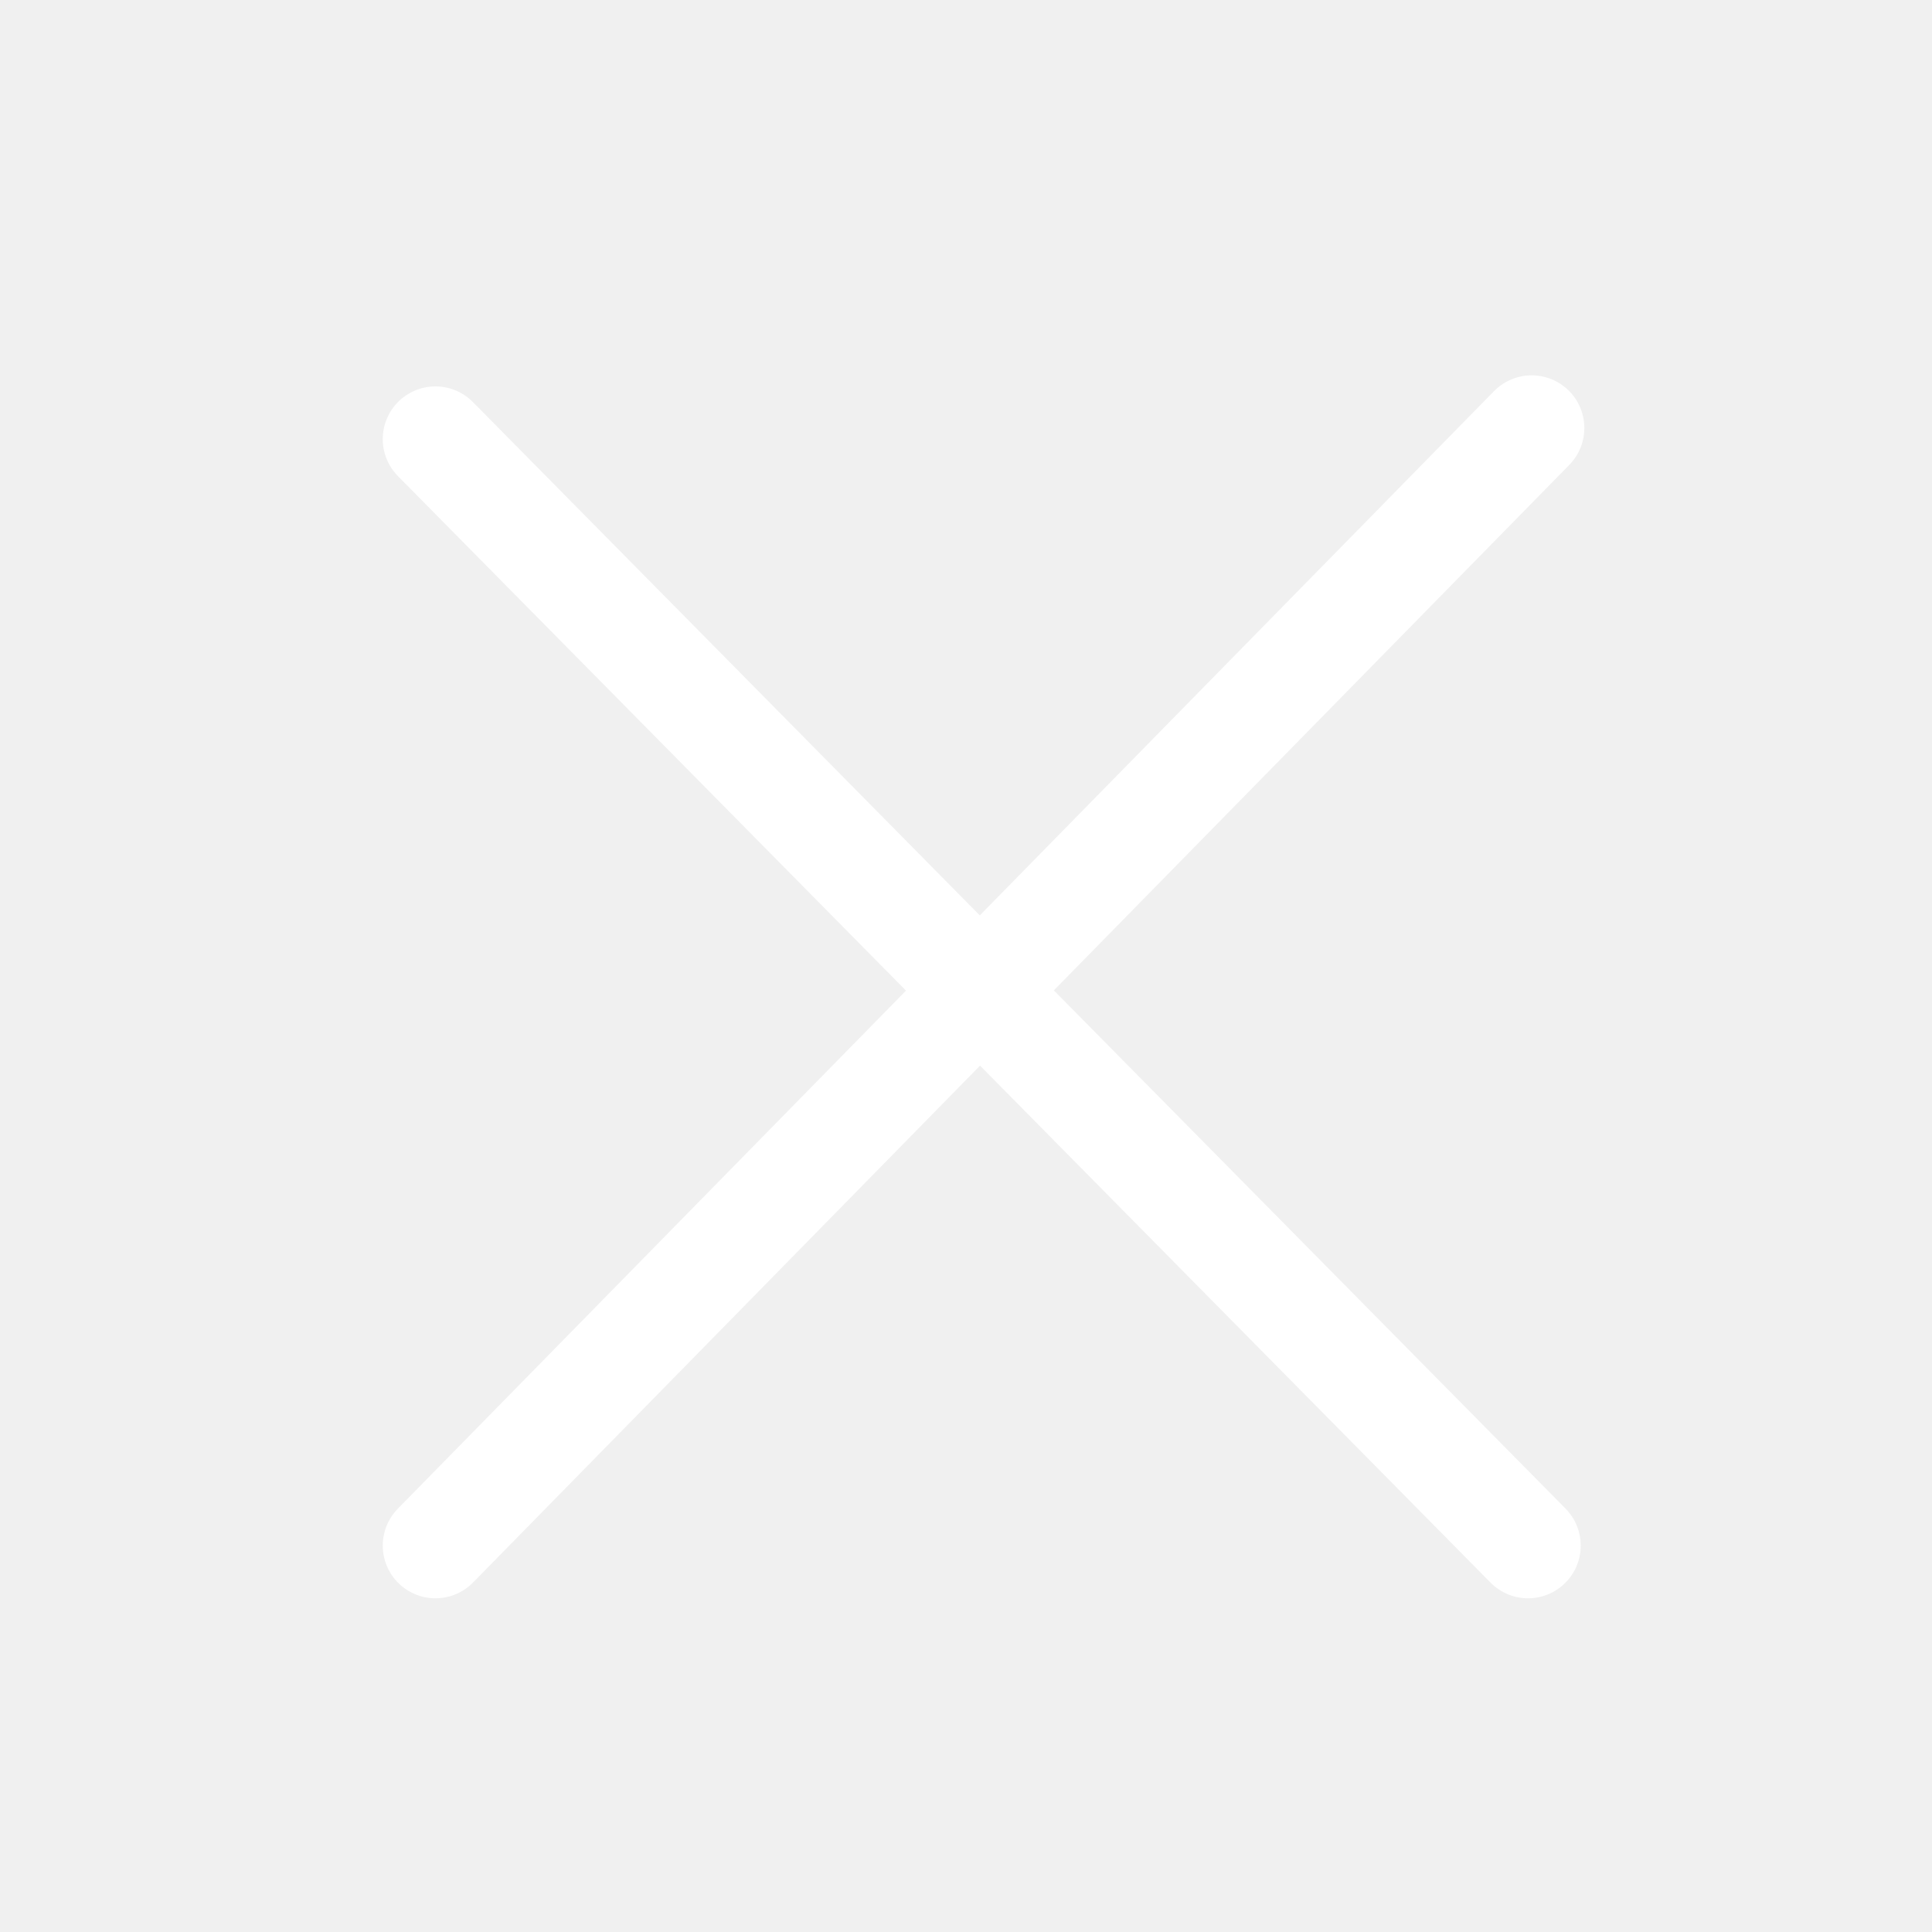
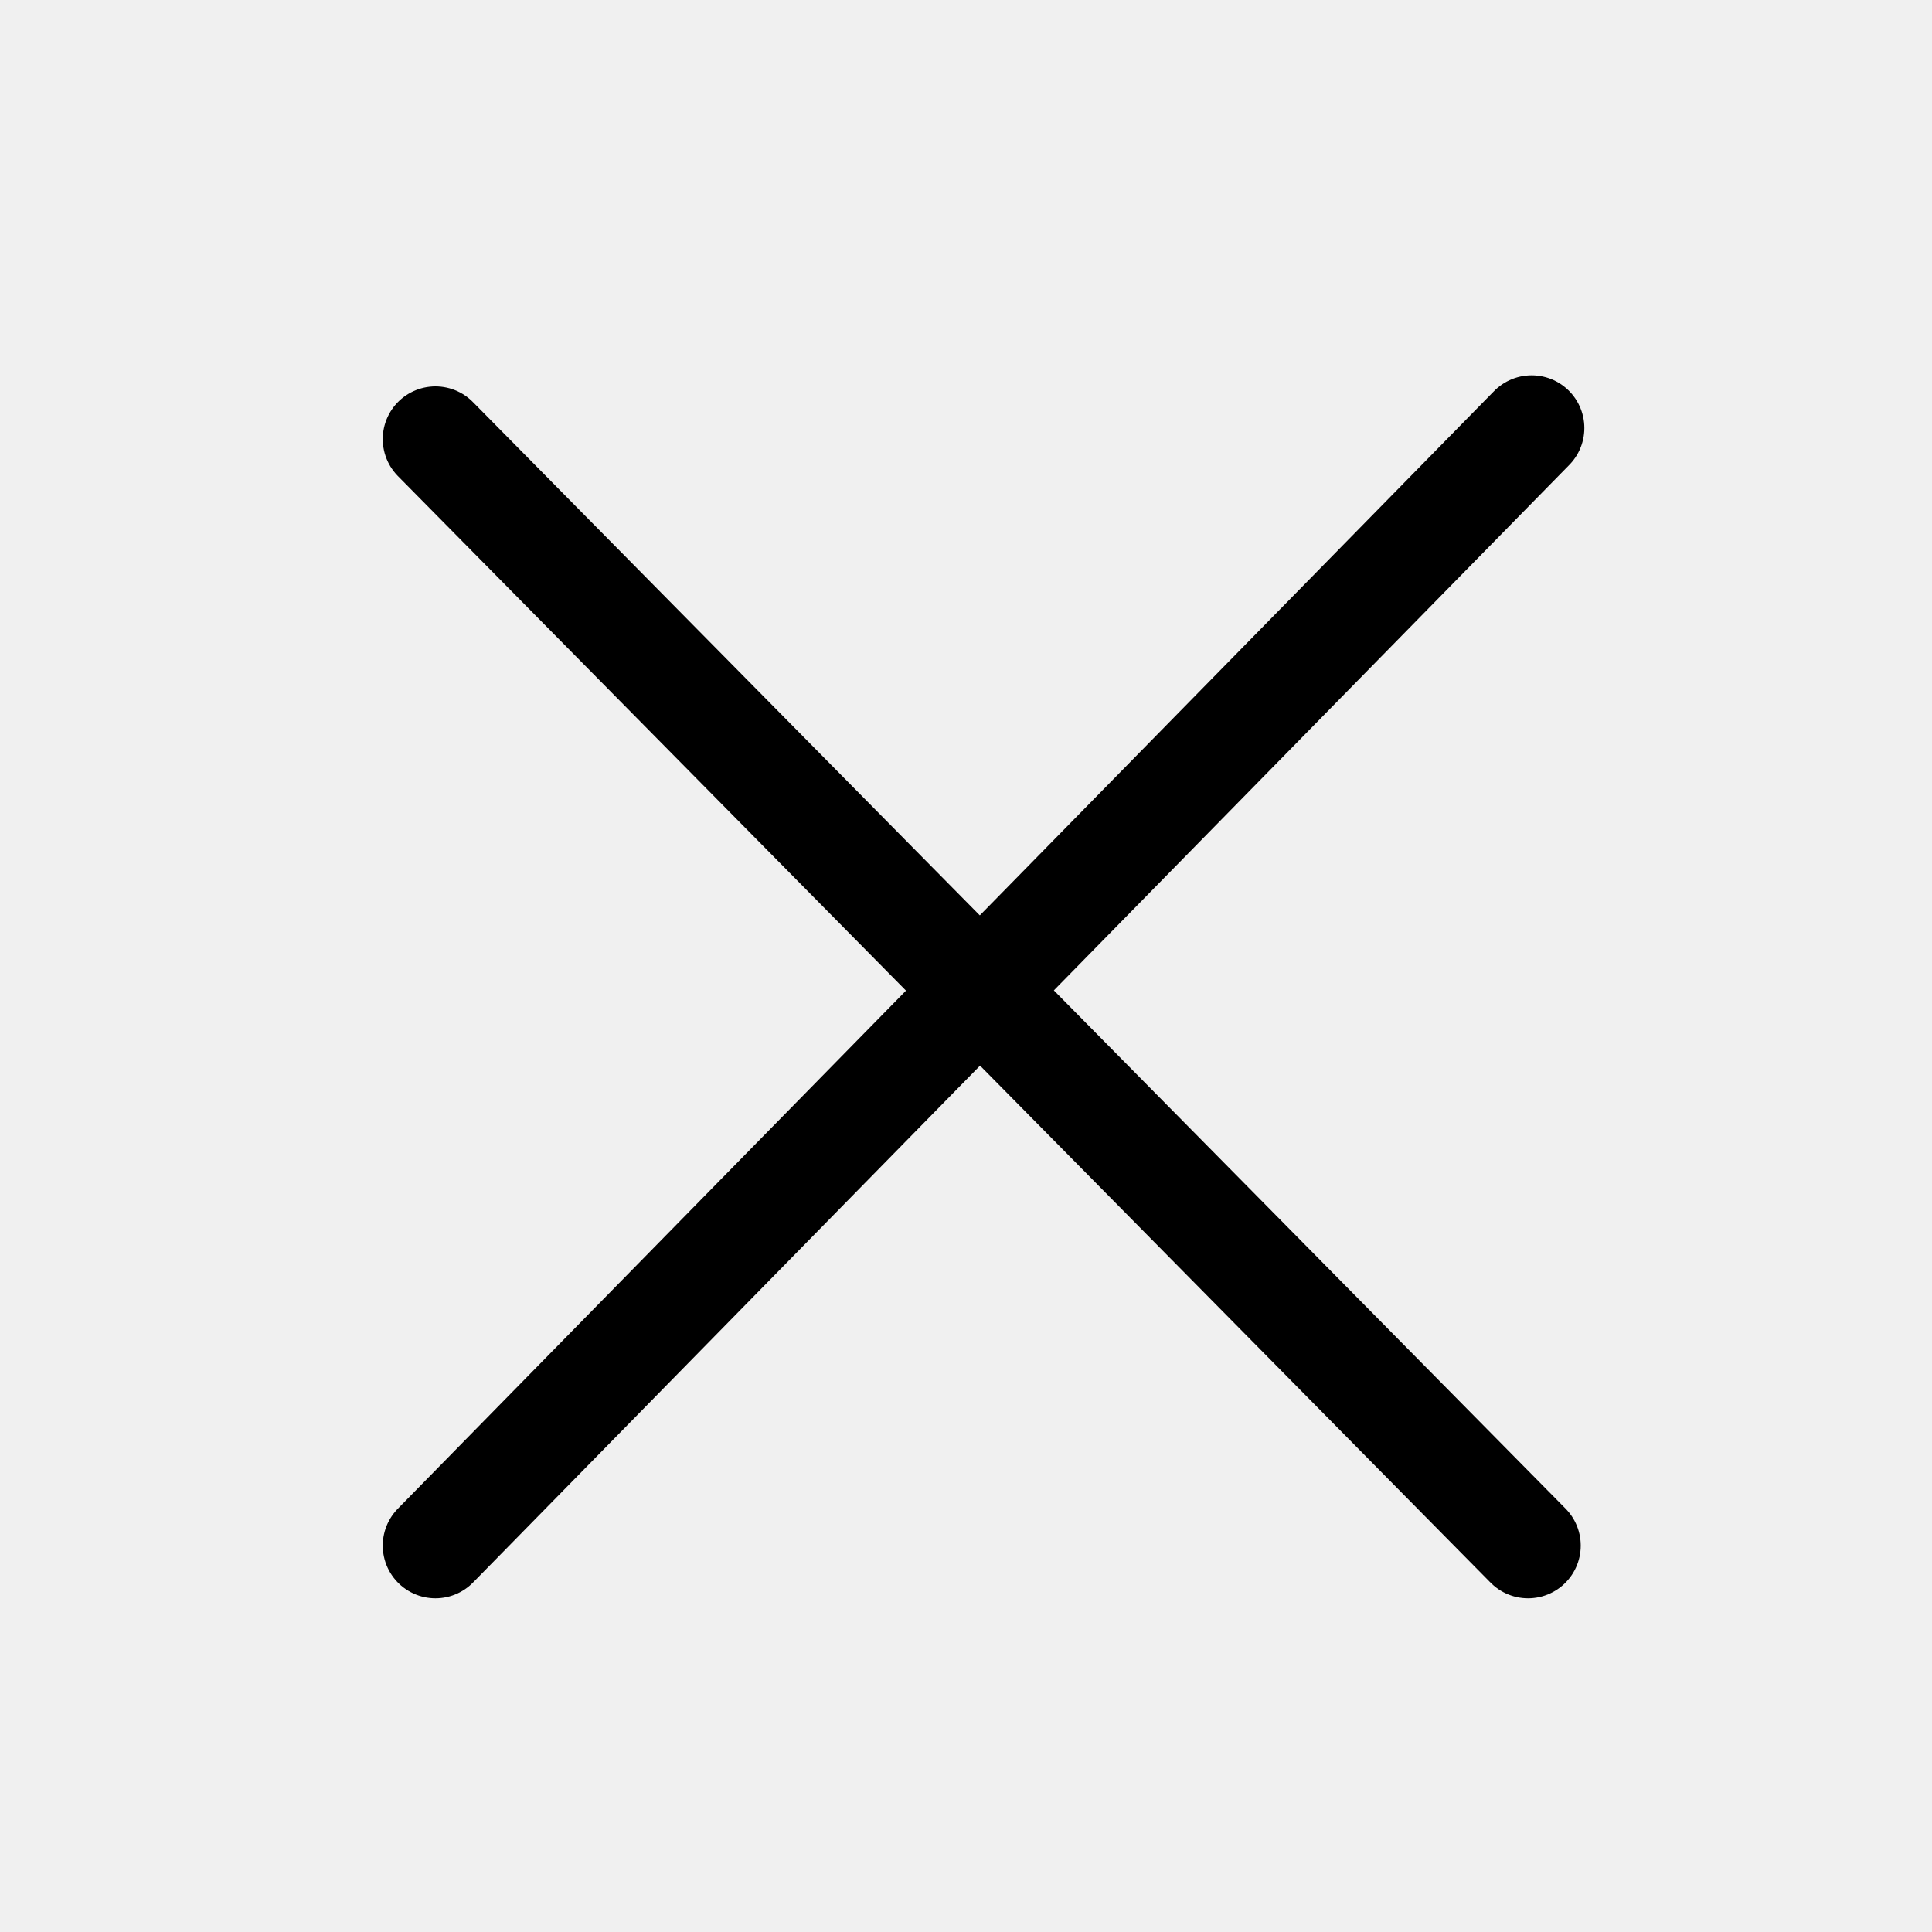
<svg xmlns="http://www.w3.org/2000/svg" width="55" height="55" viewBox="0 0 55 55">
  <defs>
    <clipPath id="clip-아트보드_2">
      <rect width="55" height="55" />
    </clipPath>
  </defs>
  <g id="아트보드_2" data-name="아트보드 – 2" clip-path="url(#clip-아트보드_2)">
-     <line id="선_40" data-name="선 40" y1="31.815" x2="31.207" transform="translate(12.396 12.185)" fill="none" stroke="#fff" stroke-linecap="round" stroke-width="3" />
-     <line id="선_41" data-name="선 41" x2="31.104" y2="31.5" transform="translate(12.396 12.5)" fill="none" stroke="#fff" stroke-linecap="round" stroke-width="3" />
+     <line id="선_40" data-name="선 40" y1="31.815" x2="31.207" transform="translate(12.396 12.185)" fill="none" stroke="#000" stroke-linecap="round" stroke-width="3" />
+     <line id="선_41" data-name="선 41" x2="31.104" y2="31.5" transform="translate(12.396 12.5)" fill="none" stroke="#000" stroke-linecap="round" stroke-width="3" />
  </g>
</svg>
